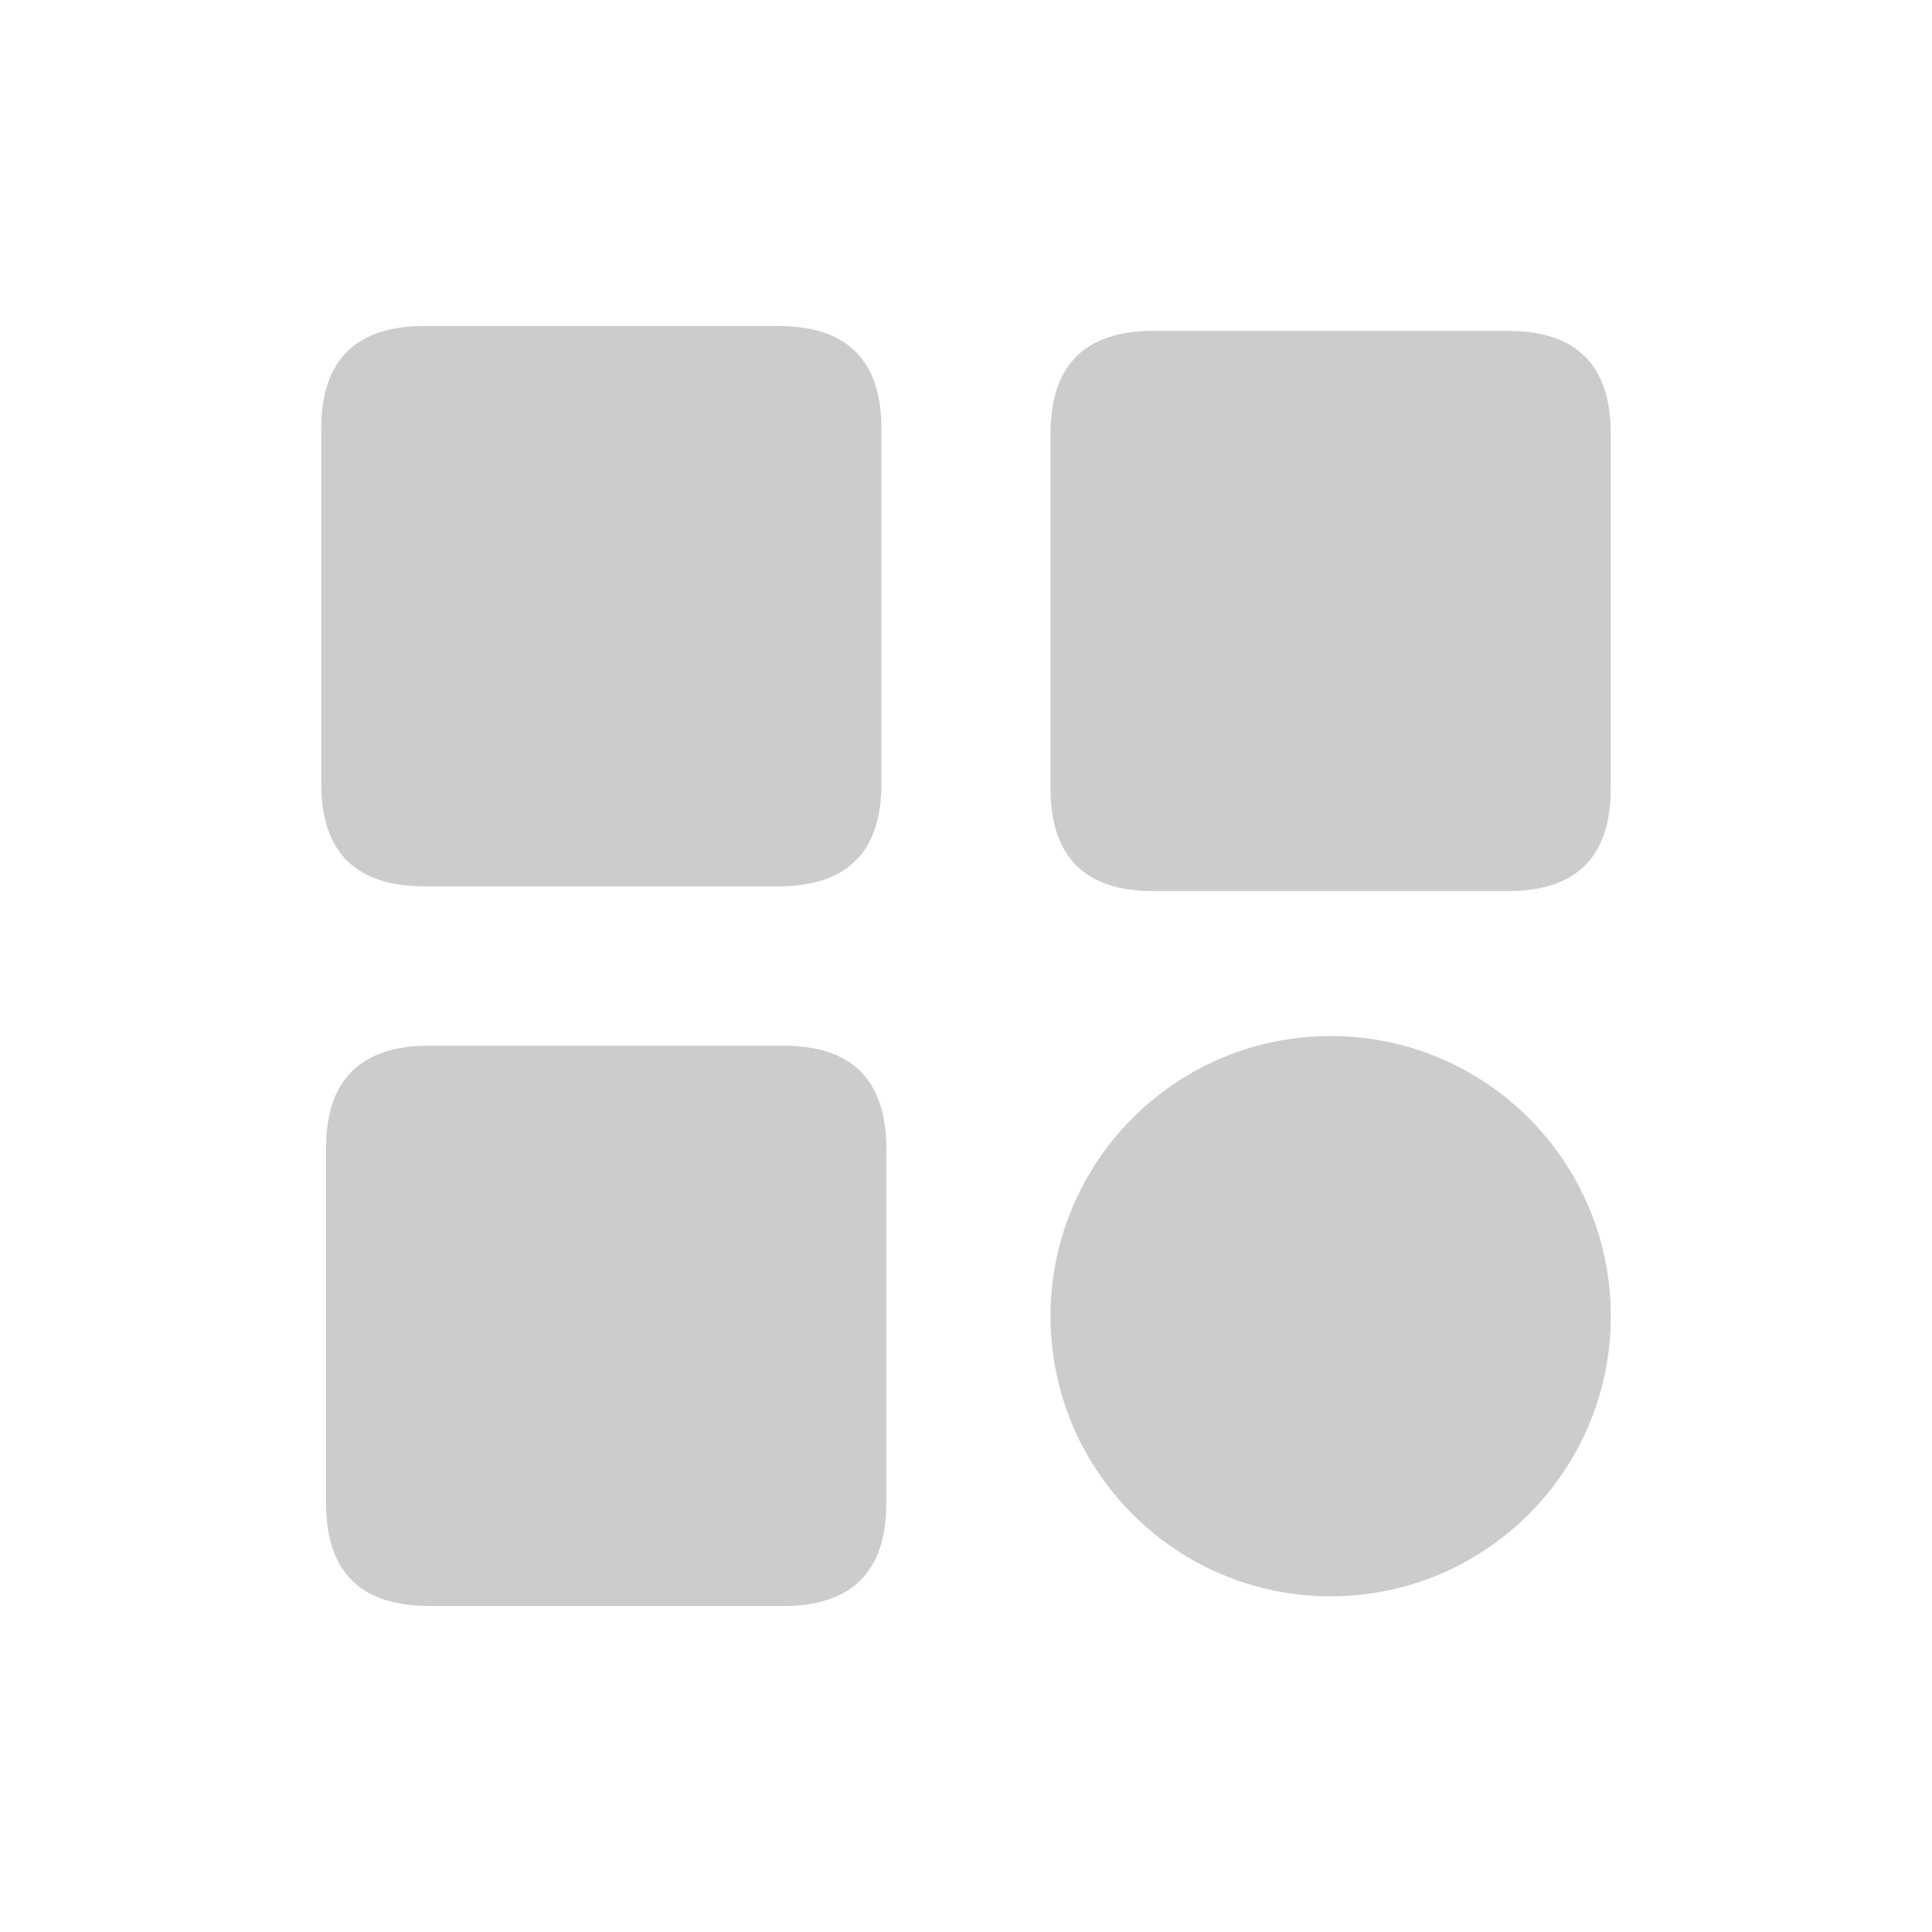
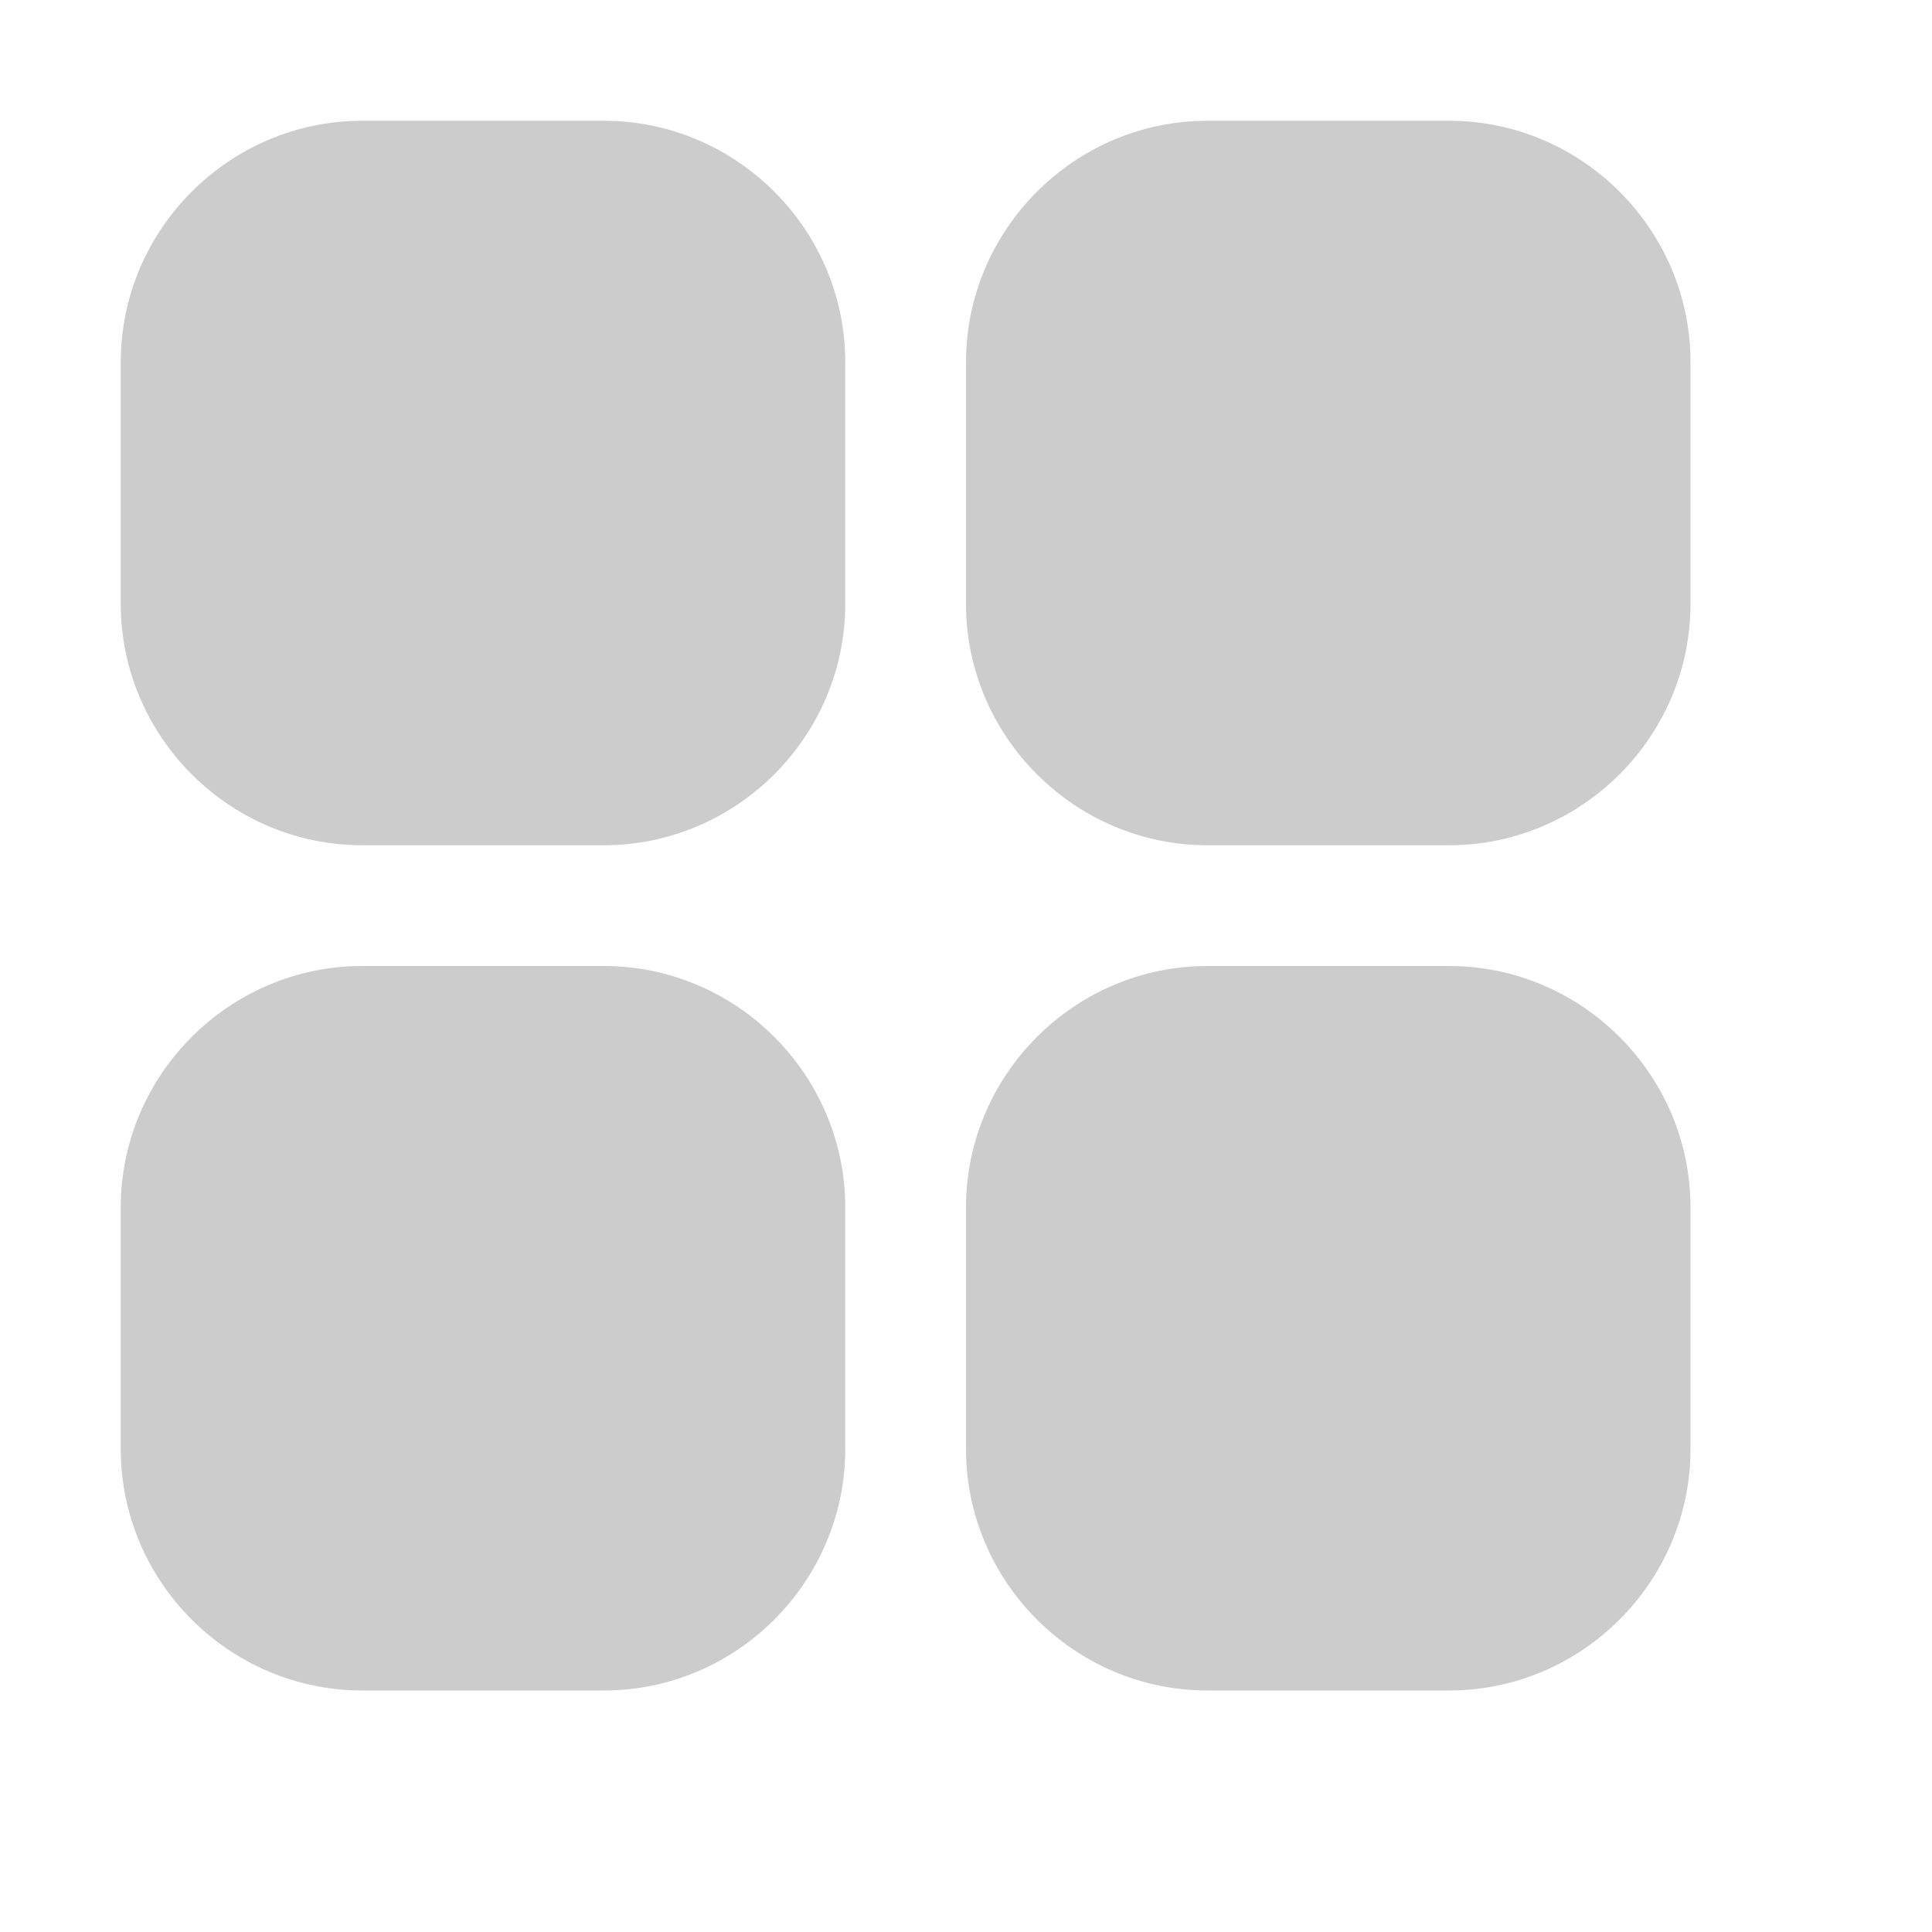
- <svg xmlns="http://www.w3.org/2000/svg" t="1629019878496" class="icon" viewBox="0 0 1024 1024" version="1.1" p-id="2081" width="200" height="200">
+ <svg xmlns="http://www.w3.org/2000/svg" t="1629031182363" class="icon" viewBox="0 0 1024 1024" version="1.1" p-id="2137" width="200" height="200">
  <defs>
    <style type="text/css" />
  </defs>
-   <path d="M170.24 172.8m54.579 0l187.802 0q54.579 0 54.579 54.579l0 187.802q0 54.579-54.579 54.579l-187.802 0q-54.579 0-54.579-54.579l0-187.802q0-54.579 54.579-54.579Z" fill="#CCCCCC" p-id="2082" />
-   <path d="M172.8 554.24m54.579 0l187.802 0q54.579 0 54.579 54.579l0 187.802q0 54.579-54.579 54.579l-187.802 0q-54.579 0-54.579-54.579l0-187.802q0-54.579 54.579-54.579Z" fill="#CCCCCC" p-id="2083" />
-   <path d="M556.8 175.36m54.579 0l187.802 0q54.579 0 54.579 54.579l0 187.802q0 54.579-54.579 54.579l-187.802 0q-54.579 0-54.579-54.579l0-187.802q0-54.579 54.579-54.579Z" fill="#CCCCCC" p-id="2084" />
-   <path d="M705.28 697.6m-148.48 0a148.48 148.48 0 1 0 296.96 0 148.48 148.48 0 1 0-296.96 0Z" fill="#CCCCCC" p-id="2085" />
+   <path d="M320 64 192 64C121.6 64 64 121.6 64 192l0 128c0 70.4 57.6 128 128 128l128 0c70.4 0 128-57.6 128-128L448 192C448 121.6 390.4 64 320 64zM768 64l-128 0C569.6 64 512 121.6 512 192l0 128c0 70.4 57.6 128 128 128l128 0c70.4 0 128-57.6 128-128L896 192C896 121.6 838.4 64 768 64zM320 512 192 512c-70.4 0-128 57.6-128 128l0 128c0 70.4 57.6 128 128 128l128 0c70.4 0 128-57.6 128-128l0-128C448 569.6 390.4 512 320 512zM768 512l-128 0c-70.4 0-128 57.6-128 128l0 128c0 70.4 57.6 128 128 128l128 0c70.4 0 128-57.6 128-128l0-128C896 569.6 838.4 512 768 512z" p-id="2138" fill="#cccccc" />
</svg>
